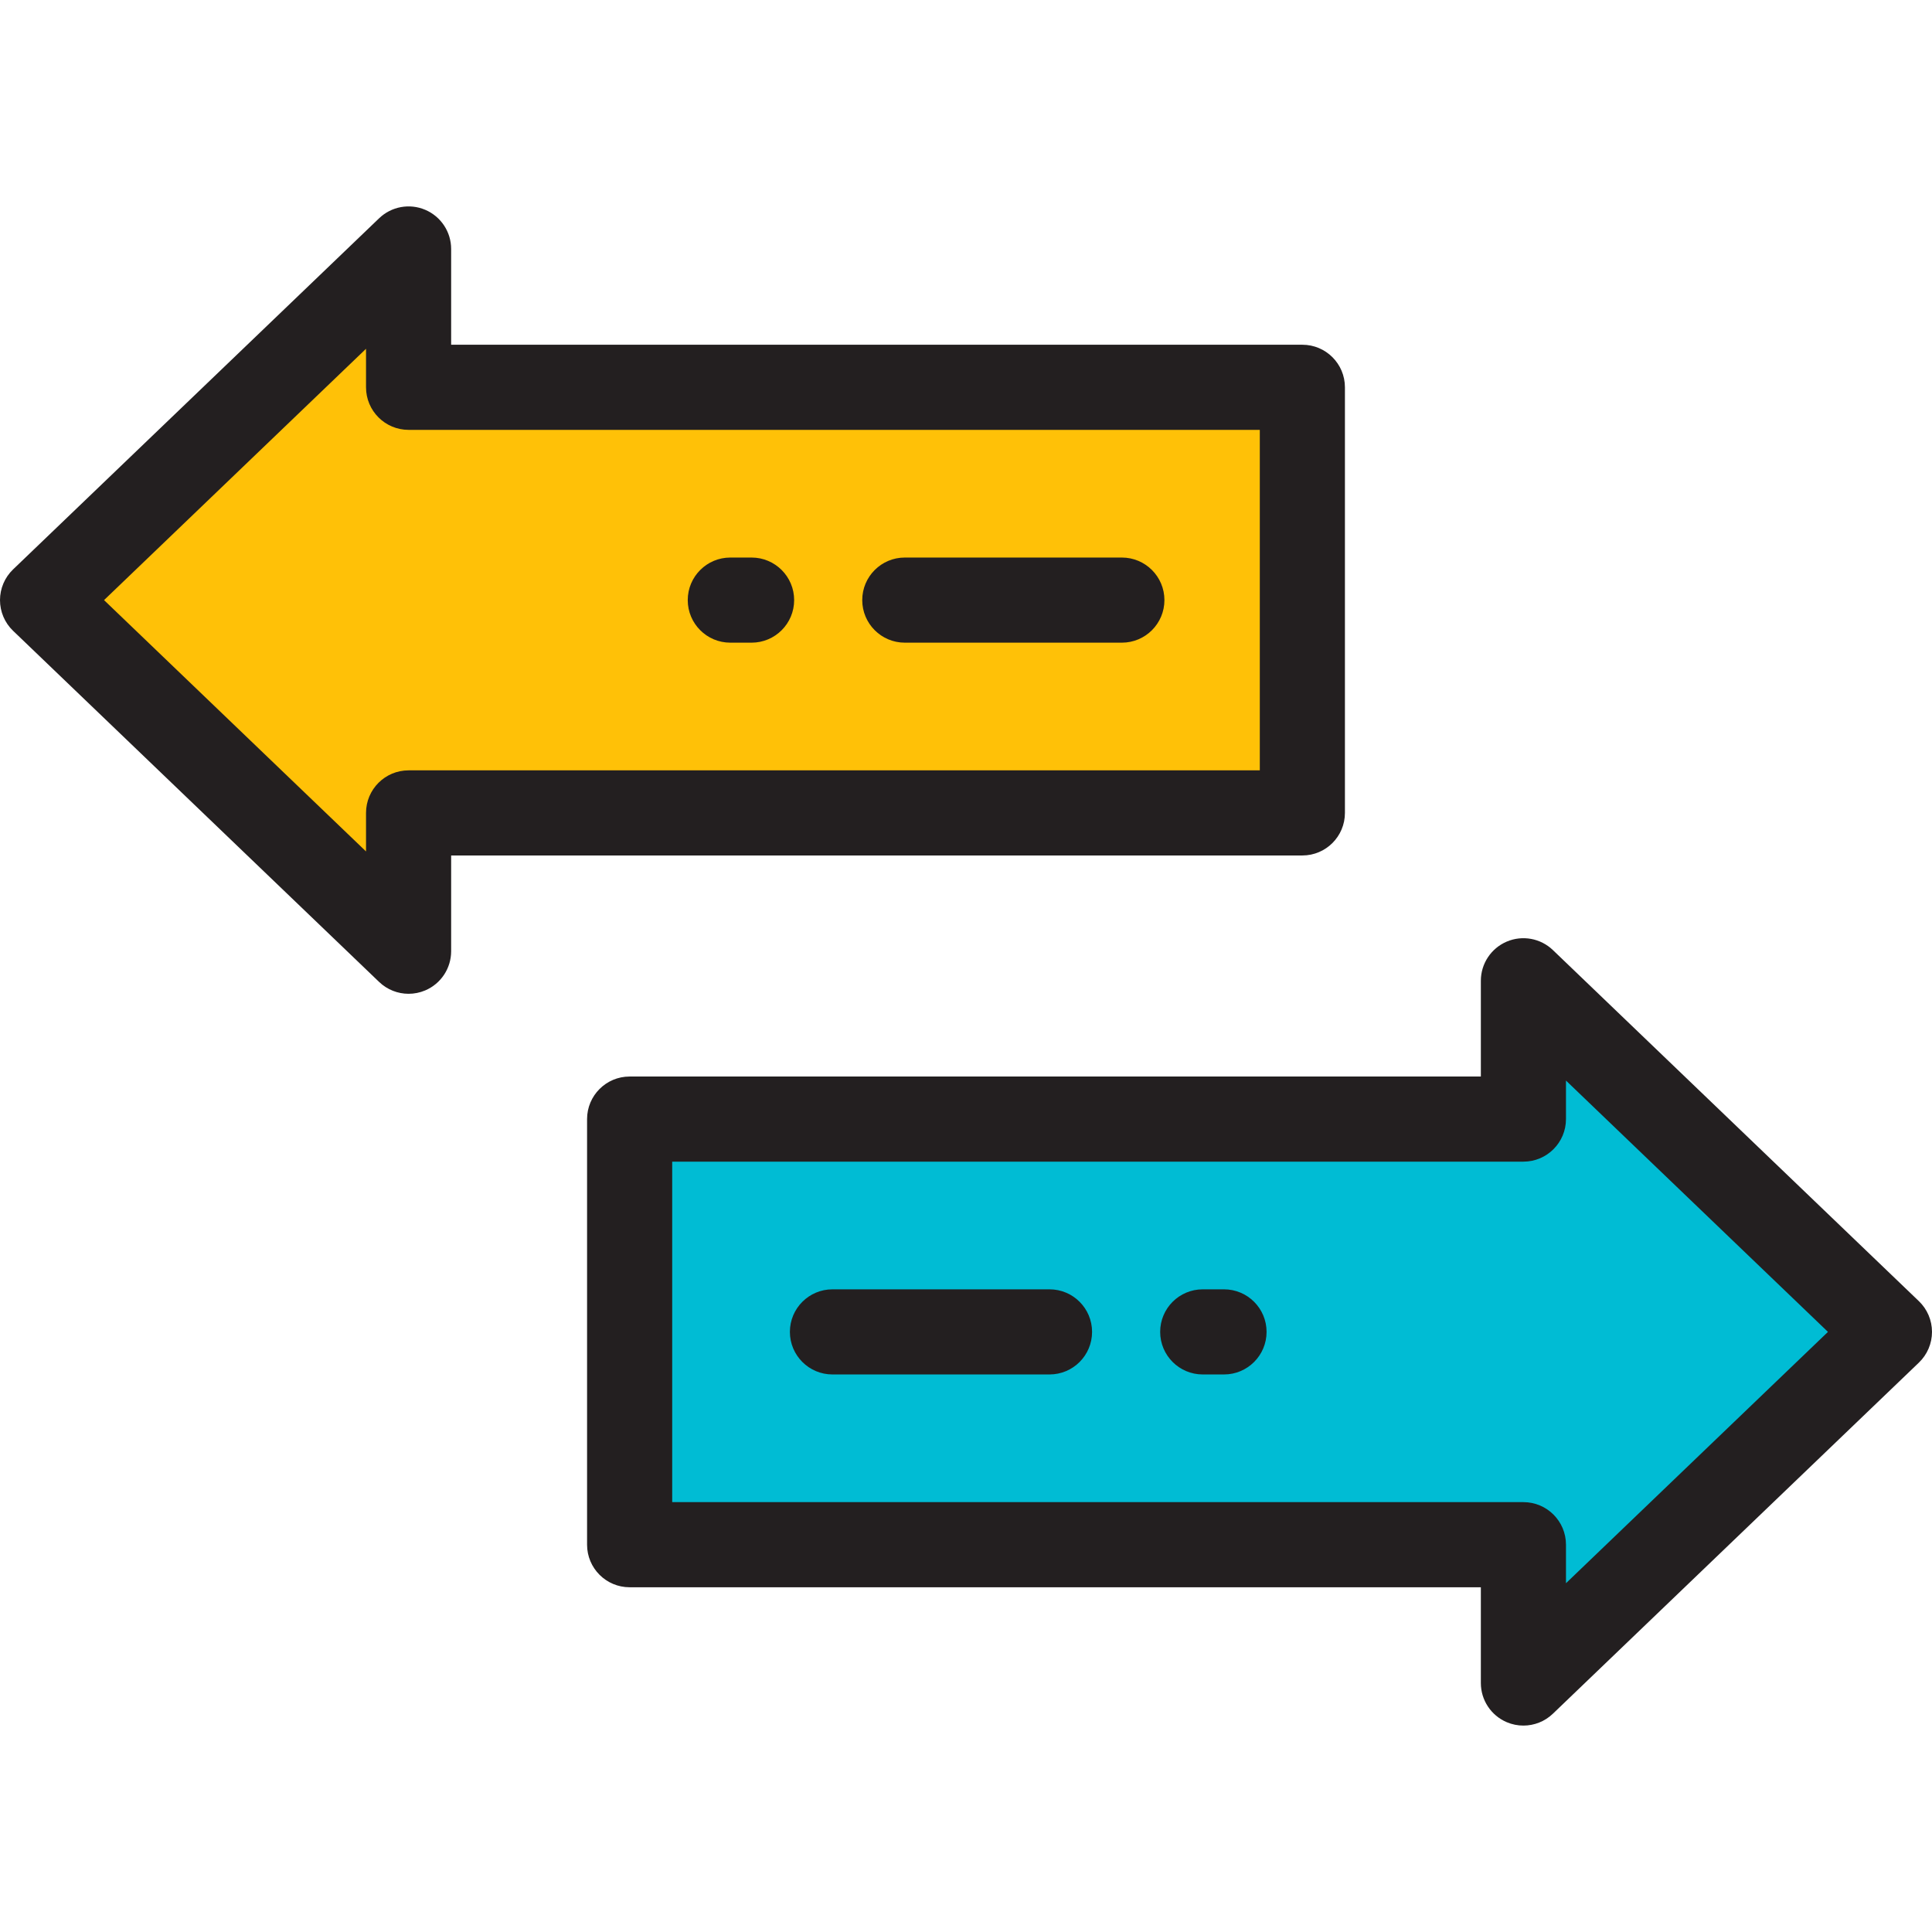
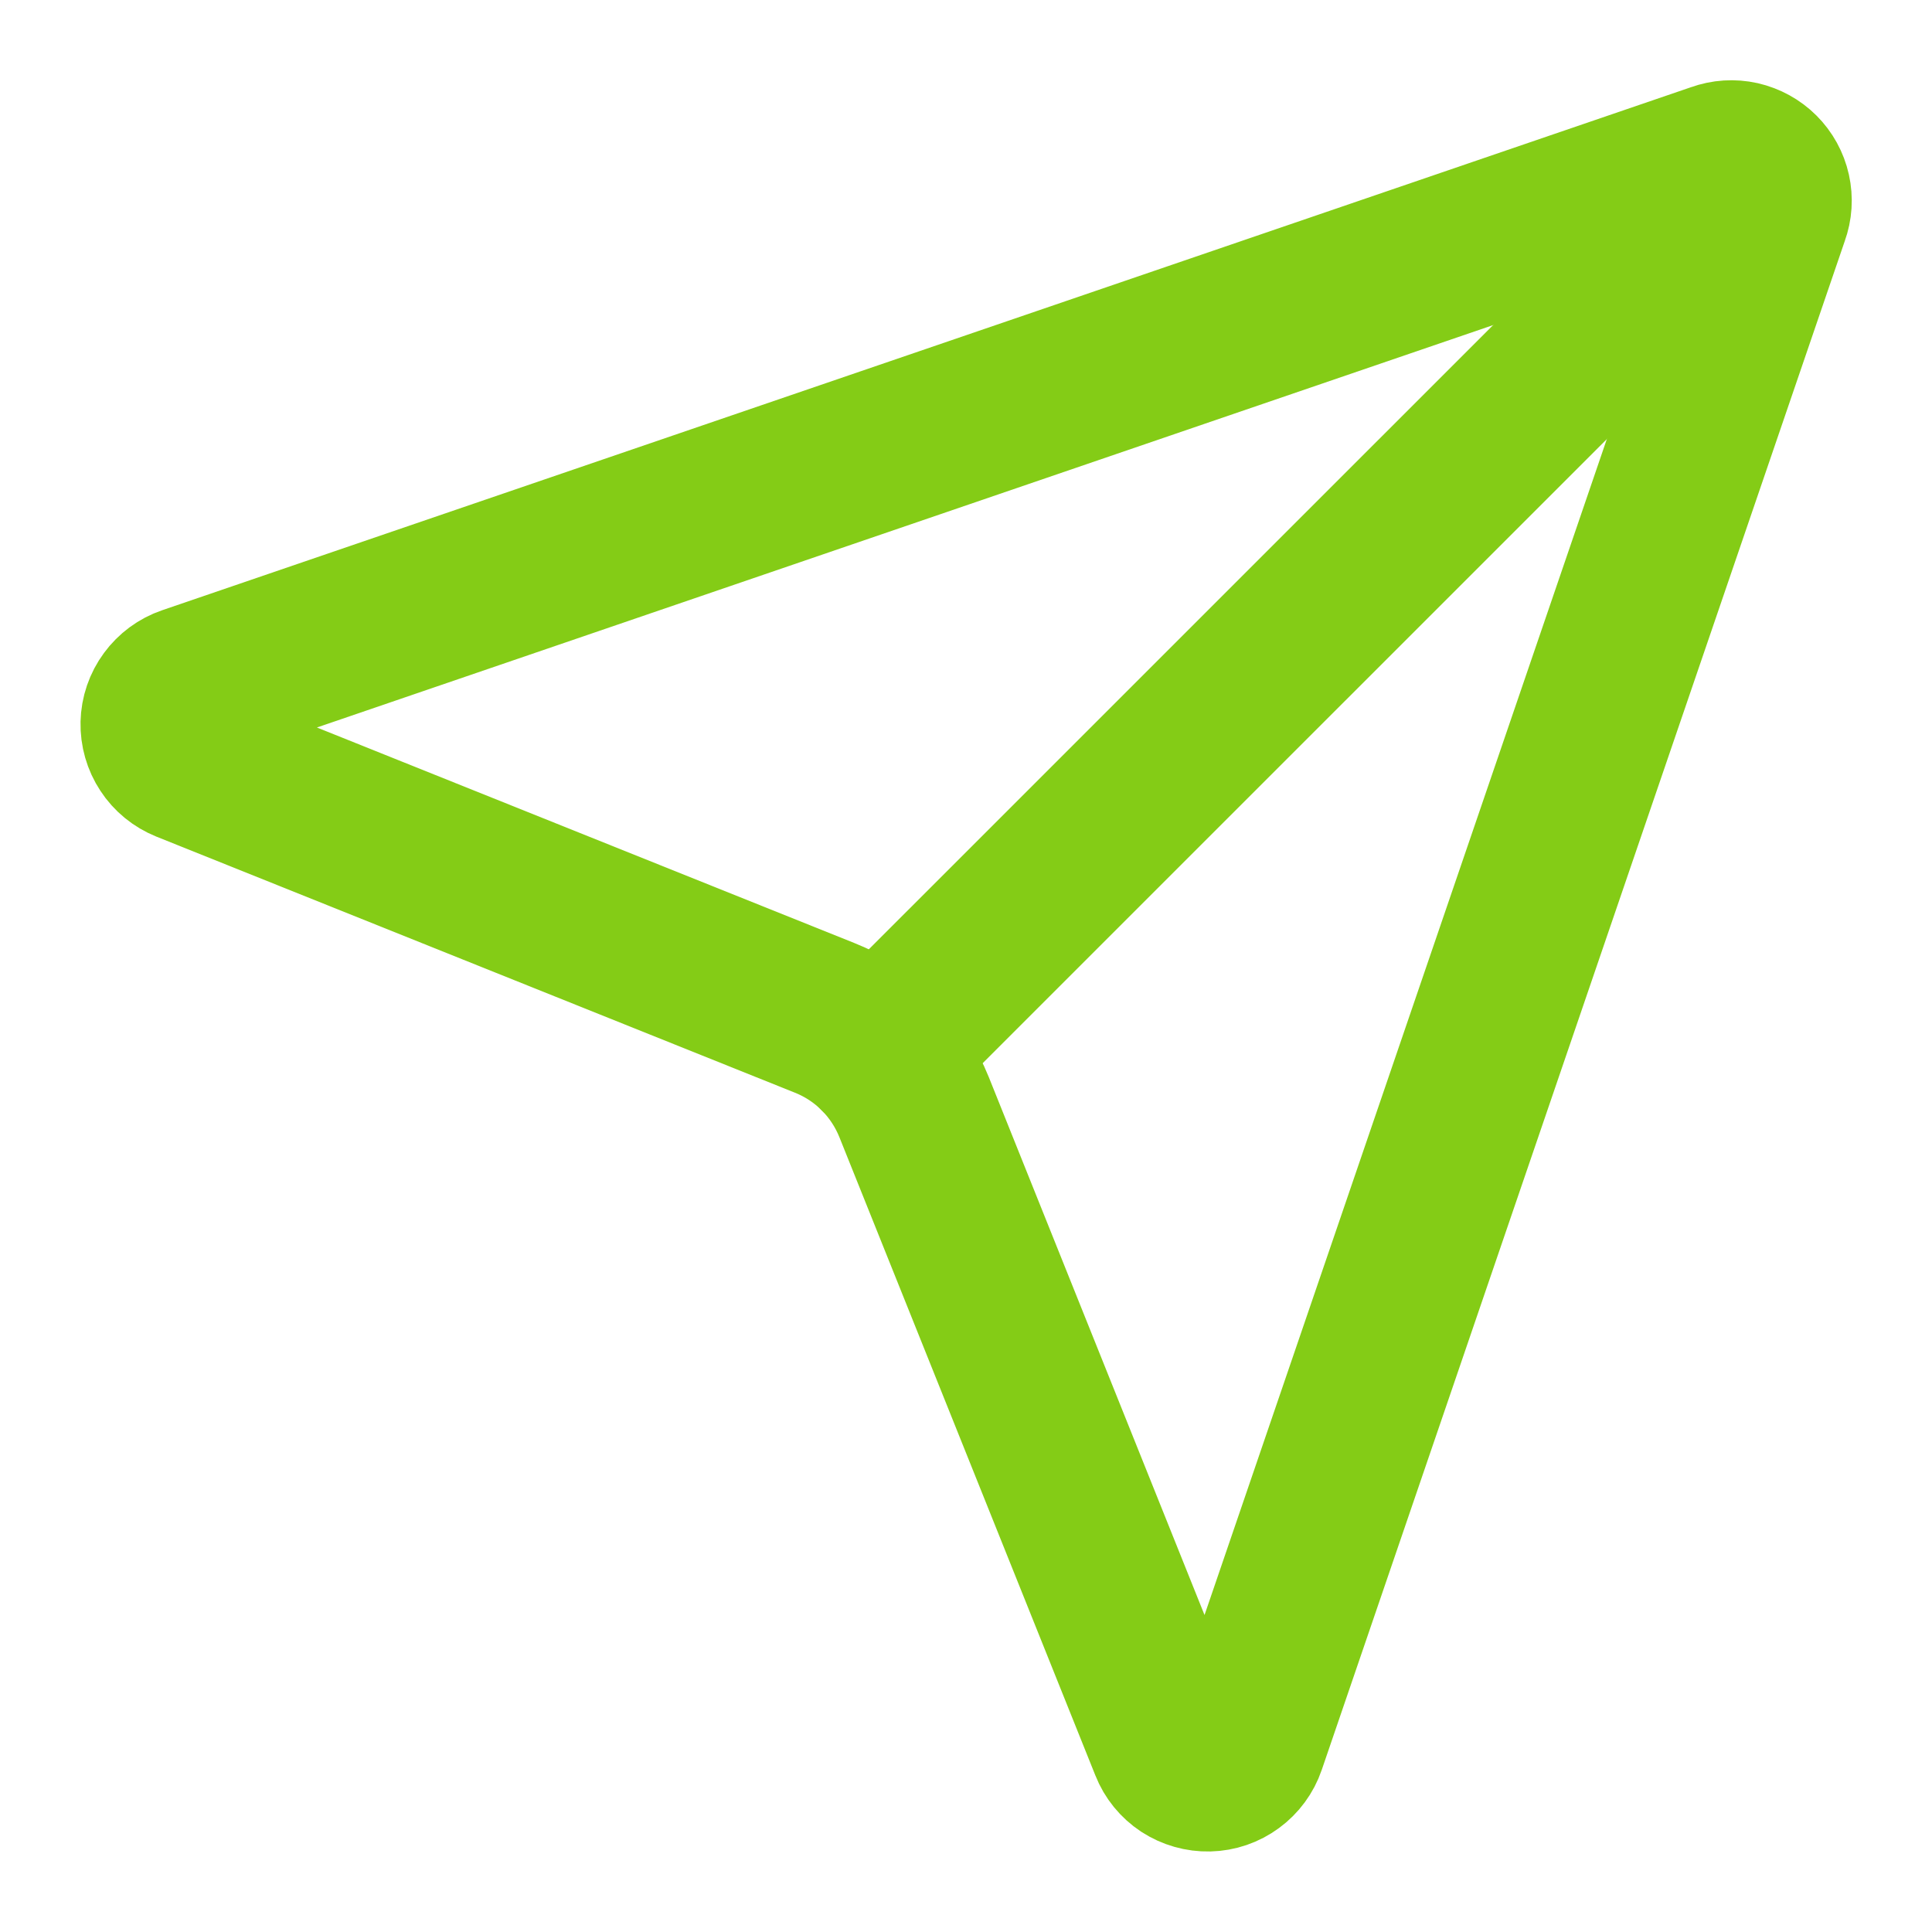
- <svg xmlns="http://www.w3.org/2000/svg" height="800px" width="800px" version="1.1" id="Layer_1" viewBox="0 0 511.999 511.999" xml:space="preserve">
-   <polygon style="fill:#FFC107;" points="108.279,102.639 108.279,65.982 11.279,159.034 108.279,252.087 108.279,215.43   345.14,215.43 345.14,102.639 " />
-   <polygon style="fill:#00BCD4;" points="403.72,409.36 403.72,446.017 500.72,352.964 403.72,259.912 403.72,296.569   166.859,296.569 166.859,409.36 " />
-   <g>
-     <path style="fill:#231F20;" d="M356.419,215.43V102.639c0-6.229-5.05-11.279-11.279-11.279H119.558V65.982   c0-4.52-2.698-8.603-6.855-10.376c-4.157-1.773-8.971-0.893-12.232,2.236l-97,93.052C1.253,153.023,0,155.962,0,159.034   s1.253,6.013,3.471,8.139l97,93.052c2.142,2.055,4.955,3.14,7.811,3.14c1.492,0,2.996-0.296,4.421-0.903   c4.157-1.773,6.855-5.856,6.855-10.376v-25.378H345.14C351.369,226.709,356.419,221.659,356.419,215.43z M333.861,204.151H108.279   C102.05,204.151,97,209.2,97,215.43v10.208l-69.428-66.603L97,92.433v10.206c0,6.229,5.05,11.279,11.279,11.279h225.581V204.151z" />
-     <path style="fill:#231F20;" d="M508.528,344.825l-97-93.052c-3.262-3.129-8.077-4.007-12.232-2.236   c-4.157,1.773-6.855,5.856-6.855,10.376v25.378H166.859c-6.229,0-11.279,5.05-11.279,11.279v112.791   c0,6.229,5.05,11.279,11.279,11.279h225.581v25.378c0,4.52,2.698,8.603,6.855,10.376c1.427,0.608,2.93,0.905,4.421,0.903   c2.856,0,5.668-1.084,7.811-3.14l97-93.052c2.217-2.127,3.471-5.067,3.471-8.139S510.746,346.952,508.528,344.825z M415,419.567   V409.36c0-6.229-5.05-11.279-11.279-11.279H178.139v-90.233h225.581c6.229,0,11.279-5.05,11.279-11.279v-10.208l69.428,66.603   L415,419.567z" />
-     <path style="fill:#231F20;" d="M278.131,341.685h-57.523c-6.229,0-11.279,5.05-11.279,11.279c0,6.229,5.05,11.279,11.279,11.279   h57.523c6.229,0,11.279-5.05,11.279-11.279C289.41,346.735,284.36,341.685,278.131,341.685z" />
-     <path style="fill:#231F20;" d="M324.375,341.685h-5.64c-6.229,0-11.279,5.05-11.279,11.279c0,6.229,5.05,11.279,11.279,11.279h5.64   c6.229,0,11.279-5.05,11.279-11.279C335.654,346.735,330.604,341.685,324.375,341.685z" />
-     <path style="fill:#231F20;" d="M239.782,170.313h57.523c6.229,0,11.279-5.05,11.279-11.279s-5.05-11.279-11.279-11.279h-57.523   c-6.229,0-11.279,5.05-11.279,11.279S233.552,170.313,239.782,170.313z" />
-     <path style="fill:#231F20;" d="M193.538,170.313h5.64c6.229,0,11.279-5.05,11.279-11.279s-5.05-11.279-11.279-11.279h-5.64   c-6.229,0-11.279,5.05-11.279,11.279S187.308,170.313,193.538,170.313z" />
-   </g>
+ <svg xmlns="http://www.w3.org/2000/svg" width="20" height="20" viewBox="0 0 20 20" fill="none">
+   <path d="M12.114 18.072C12.145 18.151 12.2 18.218 12.271 18.265C12.342 18.311 12.426 18.335 12.511 18.333C12.596 18.331 12.678 18.303 12.747 18.252C12.815 18.202 12.867 18.132 12.894 18.052L18.311 2.218C18.338 2.144 18.343 2.065 18.326 1.988C18.309 1.911 18.27 1.841 18.215 1.786C18.159 1.73 18.089 1.692 18.012 1.674C17.936 1.657 17.856 1.662 17.782 1.689L1.948 7.106C1.868 7.133 1.798 7.185 1.748 7.253C1.697 7.322 1.669 7.404 1.667 7.489C1.665 7.574 1.689 7.658 1.736 7.729C1.782 7.8 1.85 7.855 1.929 7.887L8.537 10.537C8.746 10.62 8.936 10.745 9.095 10.904C9.254 11.063 9.379 11.253 9.463 11.462L12.114 18.072Z" stroke="#84CC16" stroke-width="1.667" stroke-linecap="round" stroke-linejoin="round" />
+   <path d="M18.212 1.789L9.095 10.905" stroke="#84CC16" stroke-width="1.667" stroke-linecap="round" stroke-linejoin="round" />
</svg>
